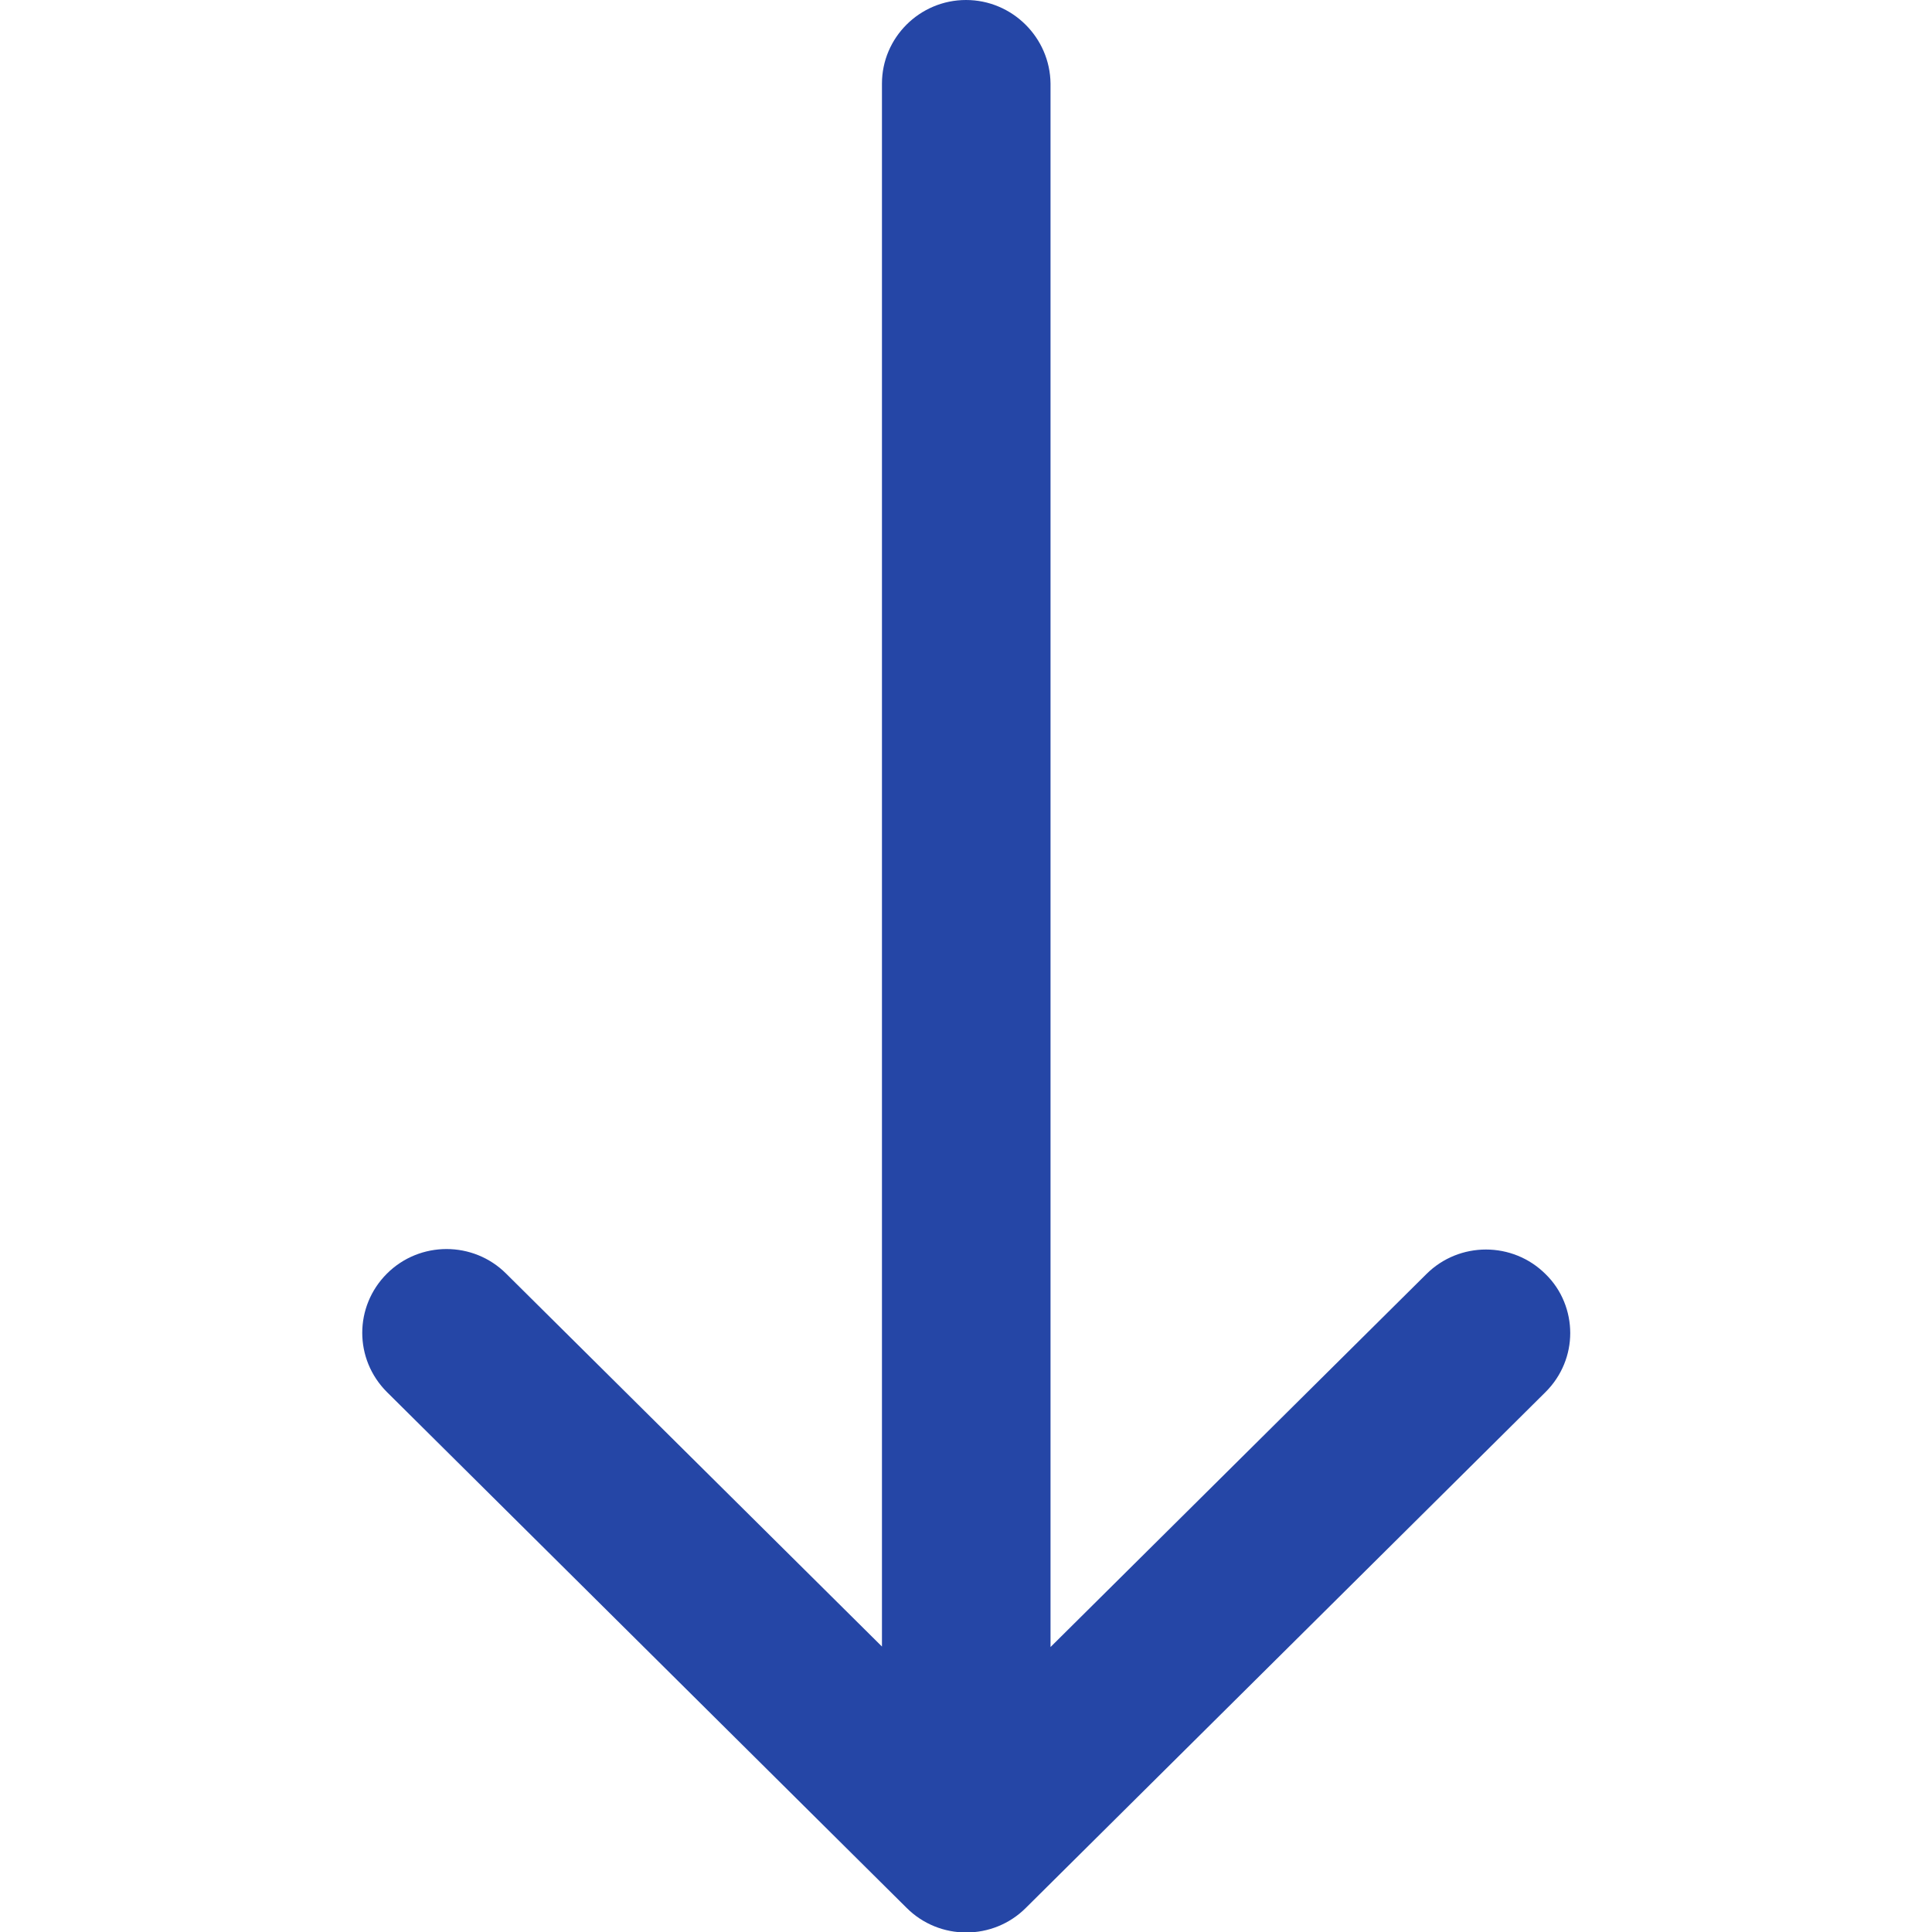
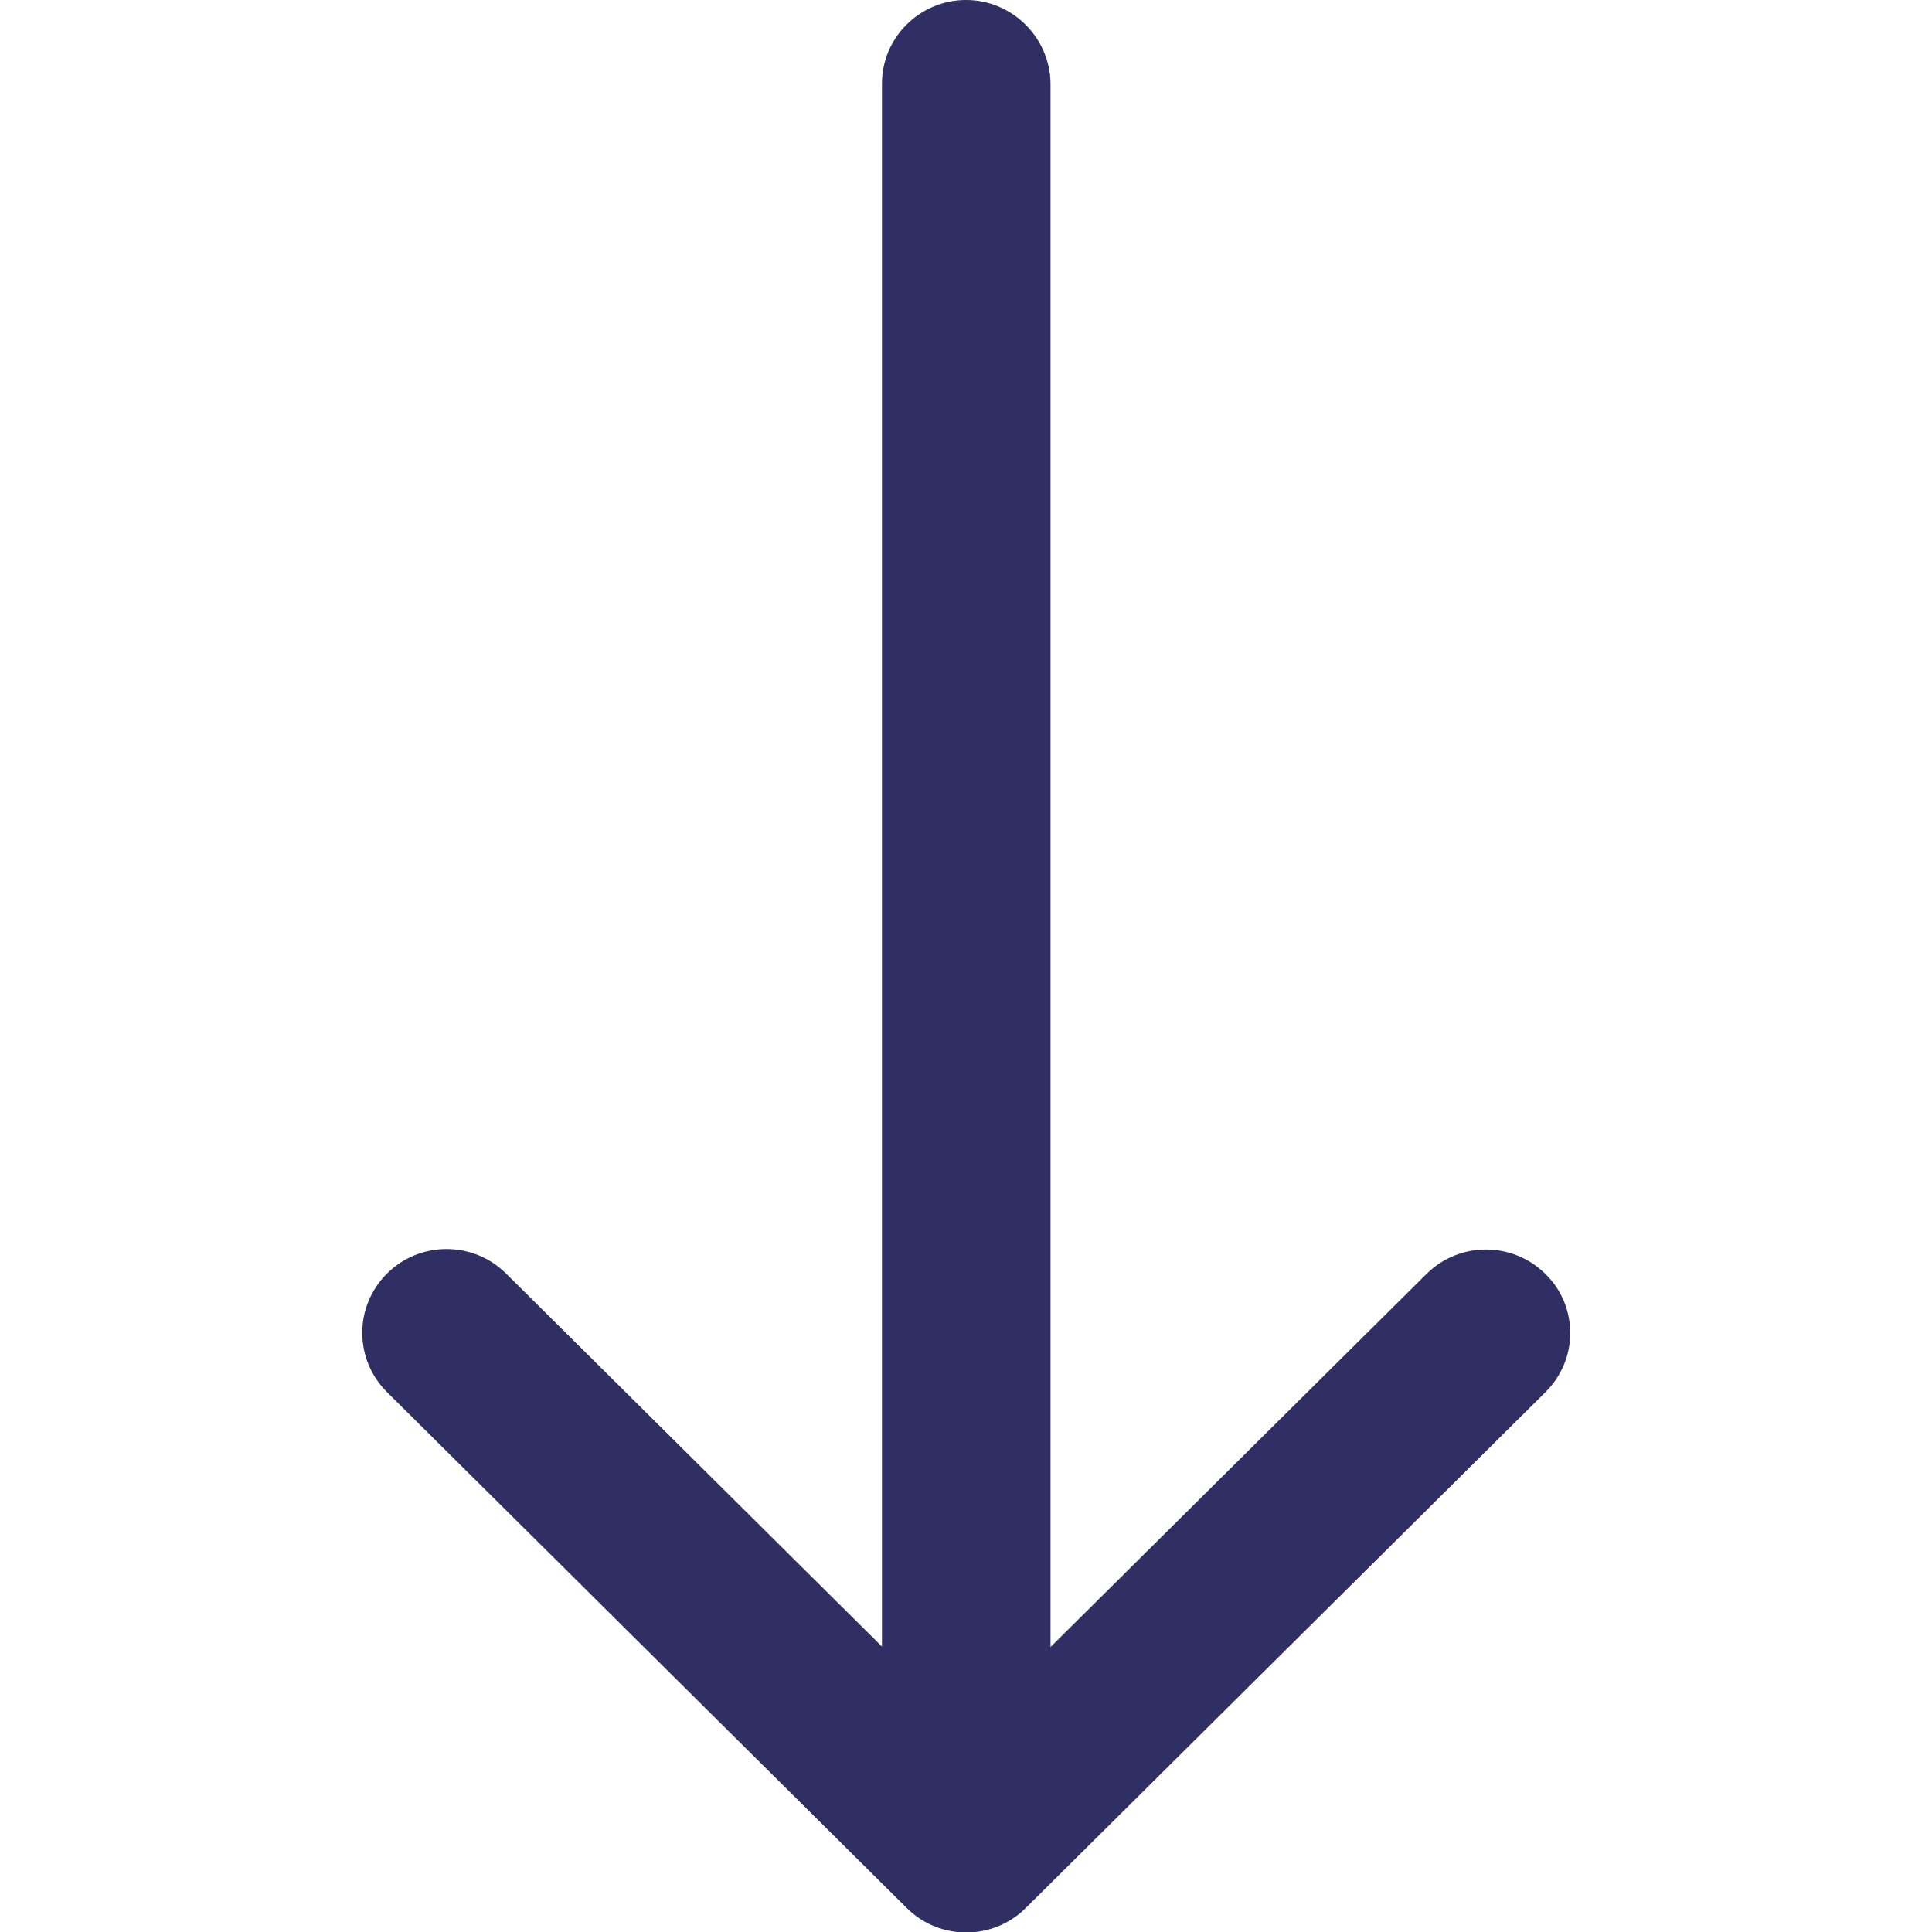
<svg xmlns="http://www.w3.org/2000/svg" version="1.1" id="Capa_1" x="0px" y="0px" viewBox="0 0 400 400" style="enable-background:new 0 0 400 400;" xml:space="preserve">
  <style type="text/css">
- 	.st0{fill:#2546A6;}
+ 	.st0{fill:#2F2F63;}
</style>
  <g>
-     <path class="st0" d="M182.6,17.3v323.6l-77.8-77.2c-6.8-6.8-17.9-6.8-24.7,0c-6.8,6.8-6.8,17.7,0,24.5l107.6,106.8   c6.8,6.8,17.9,6.8,24.7,0l107.6-106.8c3.4-3.4,5.1-7.8,5.1-12.2c0-4.4-1.7-8.9-5.1-12.2c-6.8-6.8-17.9-6.8-24.7,0l-77.8,77.2V17.3   C217.4,7.8,209.6,0,200,0C190.4,0,182.6,7.8,182.6,17.3z" />
+     <path class="st0" d="M182.6,17.3v323.6l-77.8-77.2c-6.8-6.8-17.9-6.8-24.7,0c-6.8,6.8-6.8,17.7,0,24.5L187.7,395   c6.8,6.8,17.9,6.8,24.7,0L320,288.2c3.4-3.4,5.1-7.8,5.1-12.2c0-4.4-1.7-8.9-5.1-12.2c-6.8-6.8-17.9-6.8-24.7,0L217.5,341V17.3   C217.4,7.8,209.6,0,200,0S182.6,7.8,182.6,17.3z" />
  </g>
</svg>
